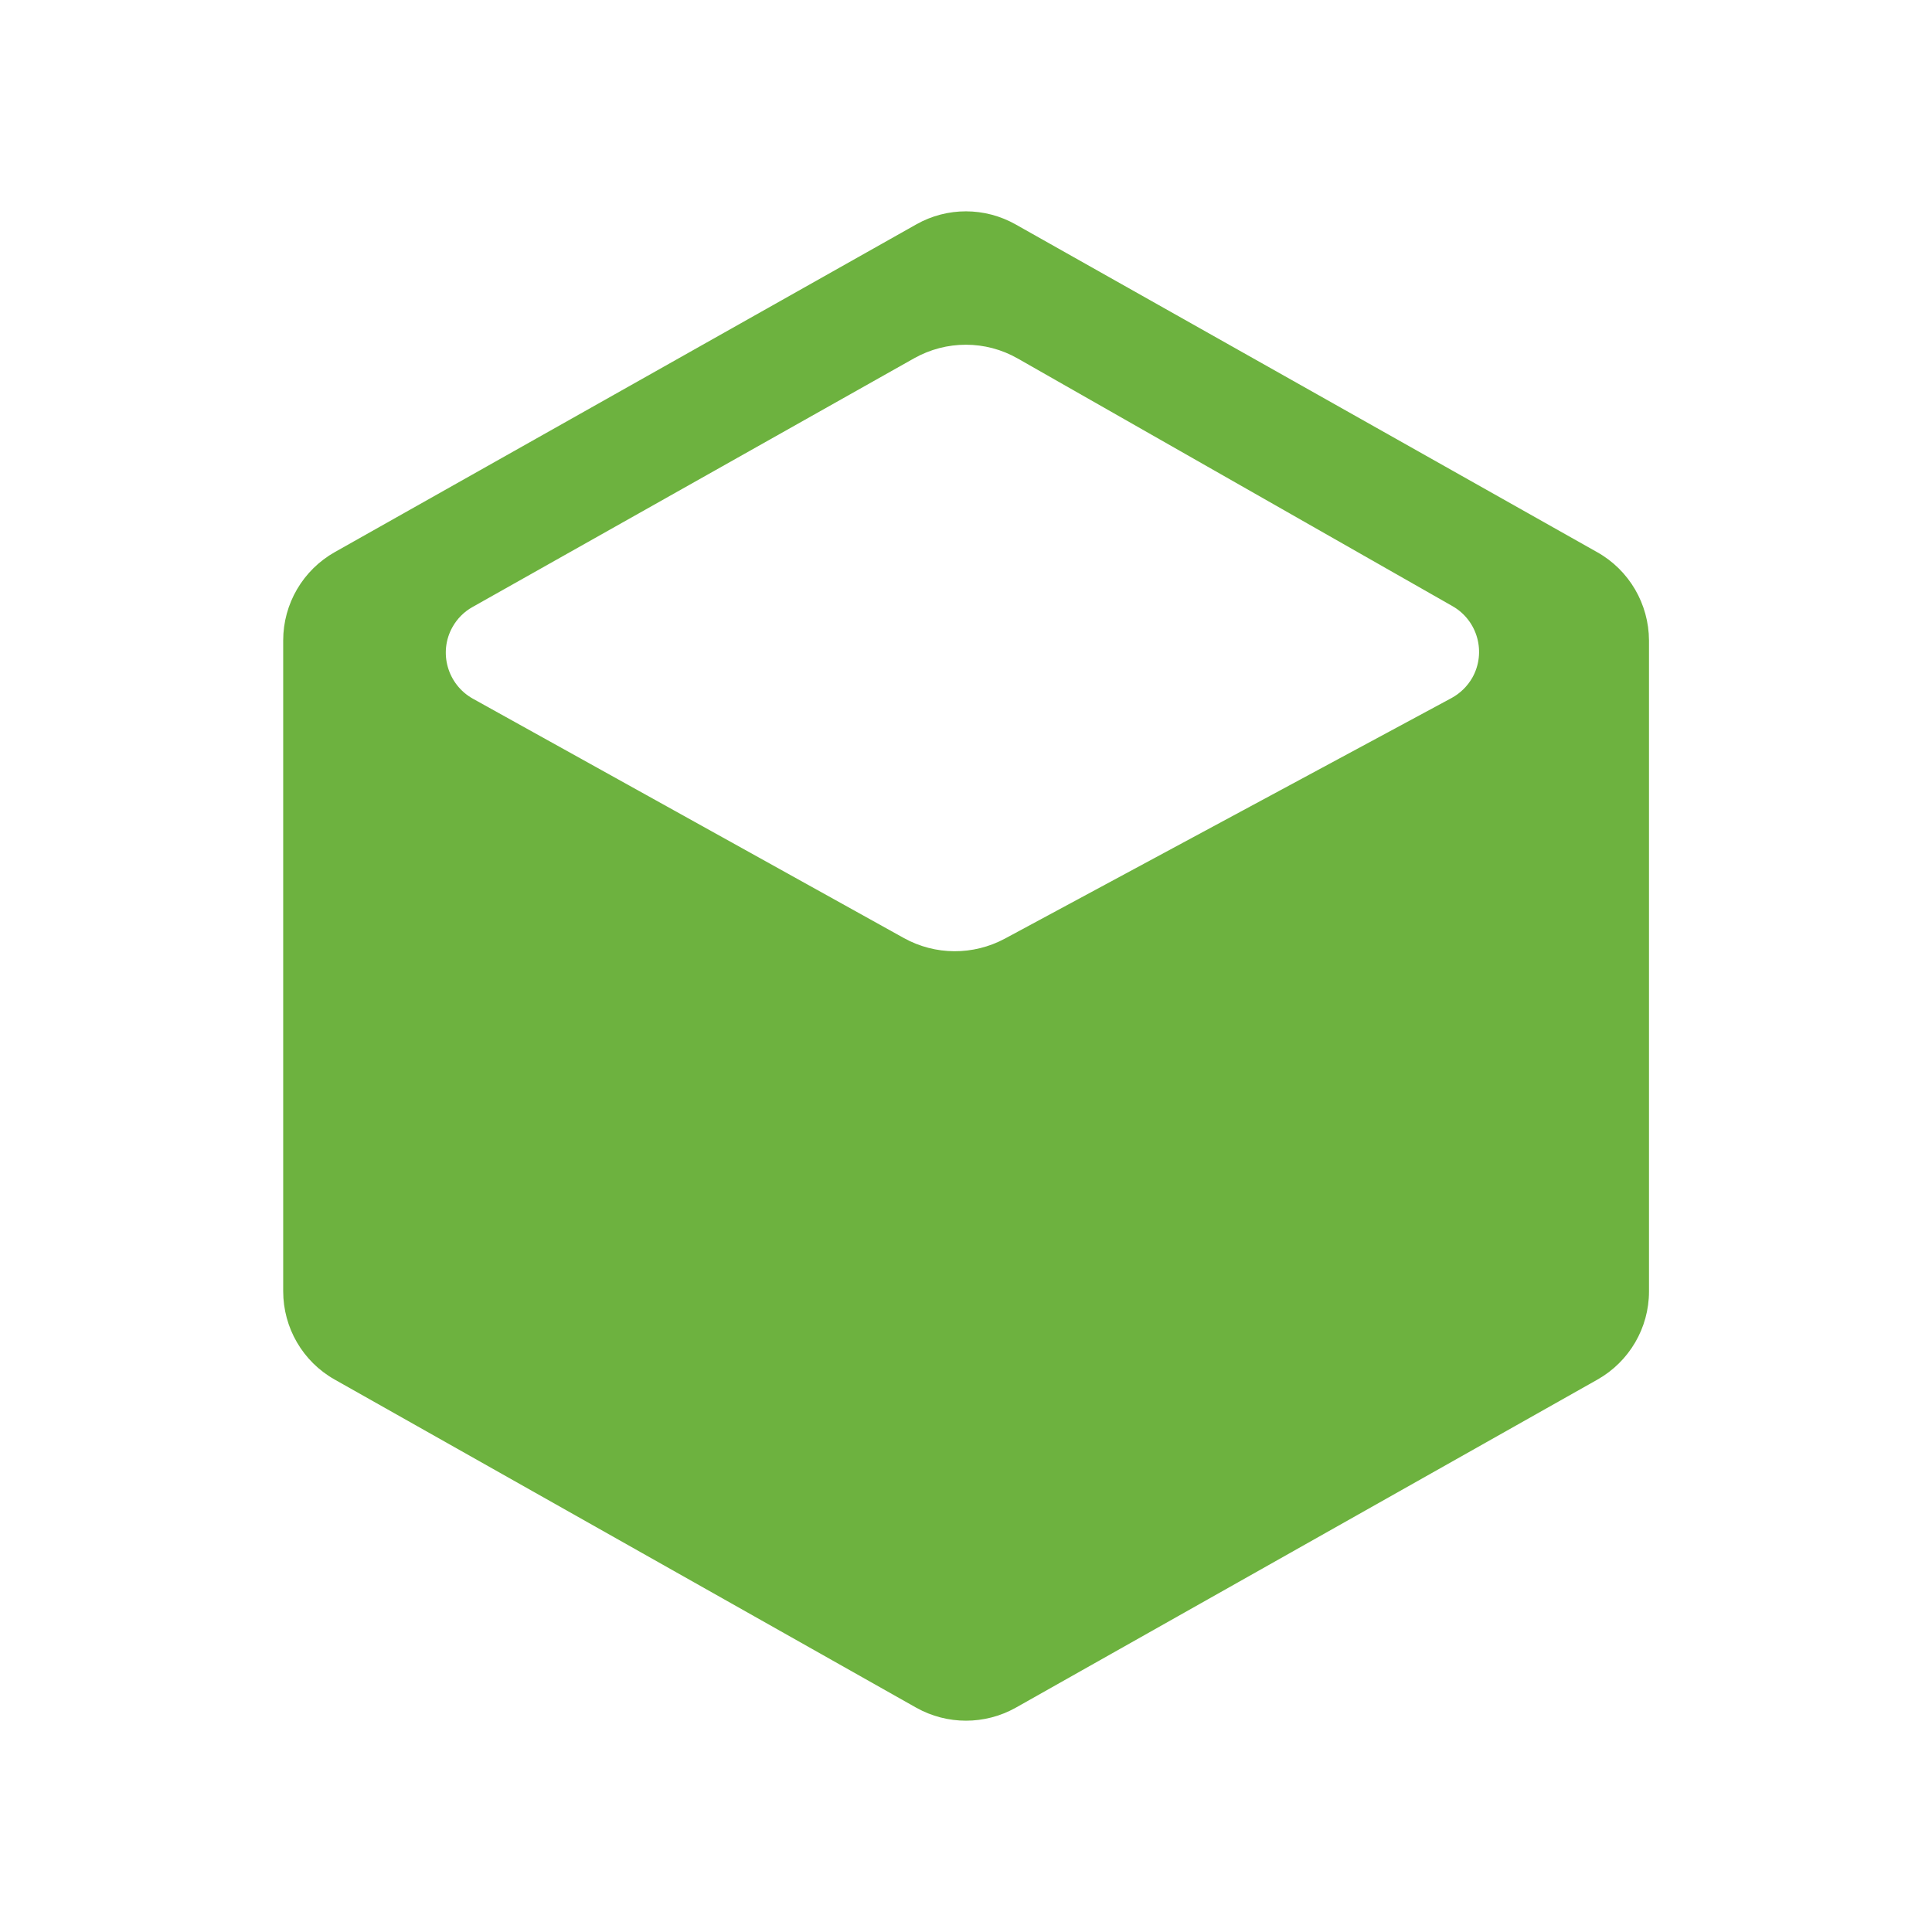
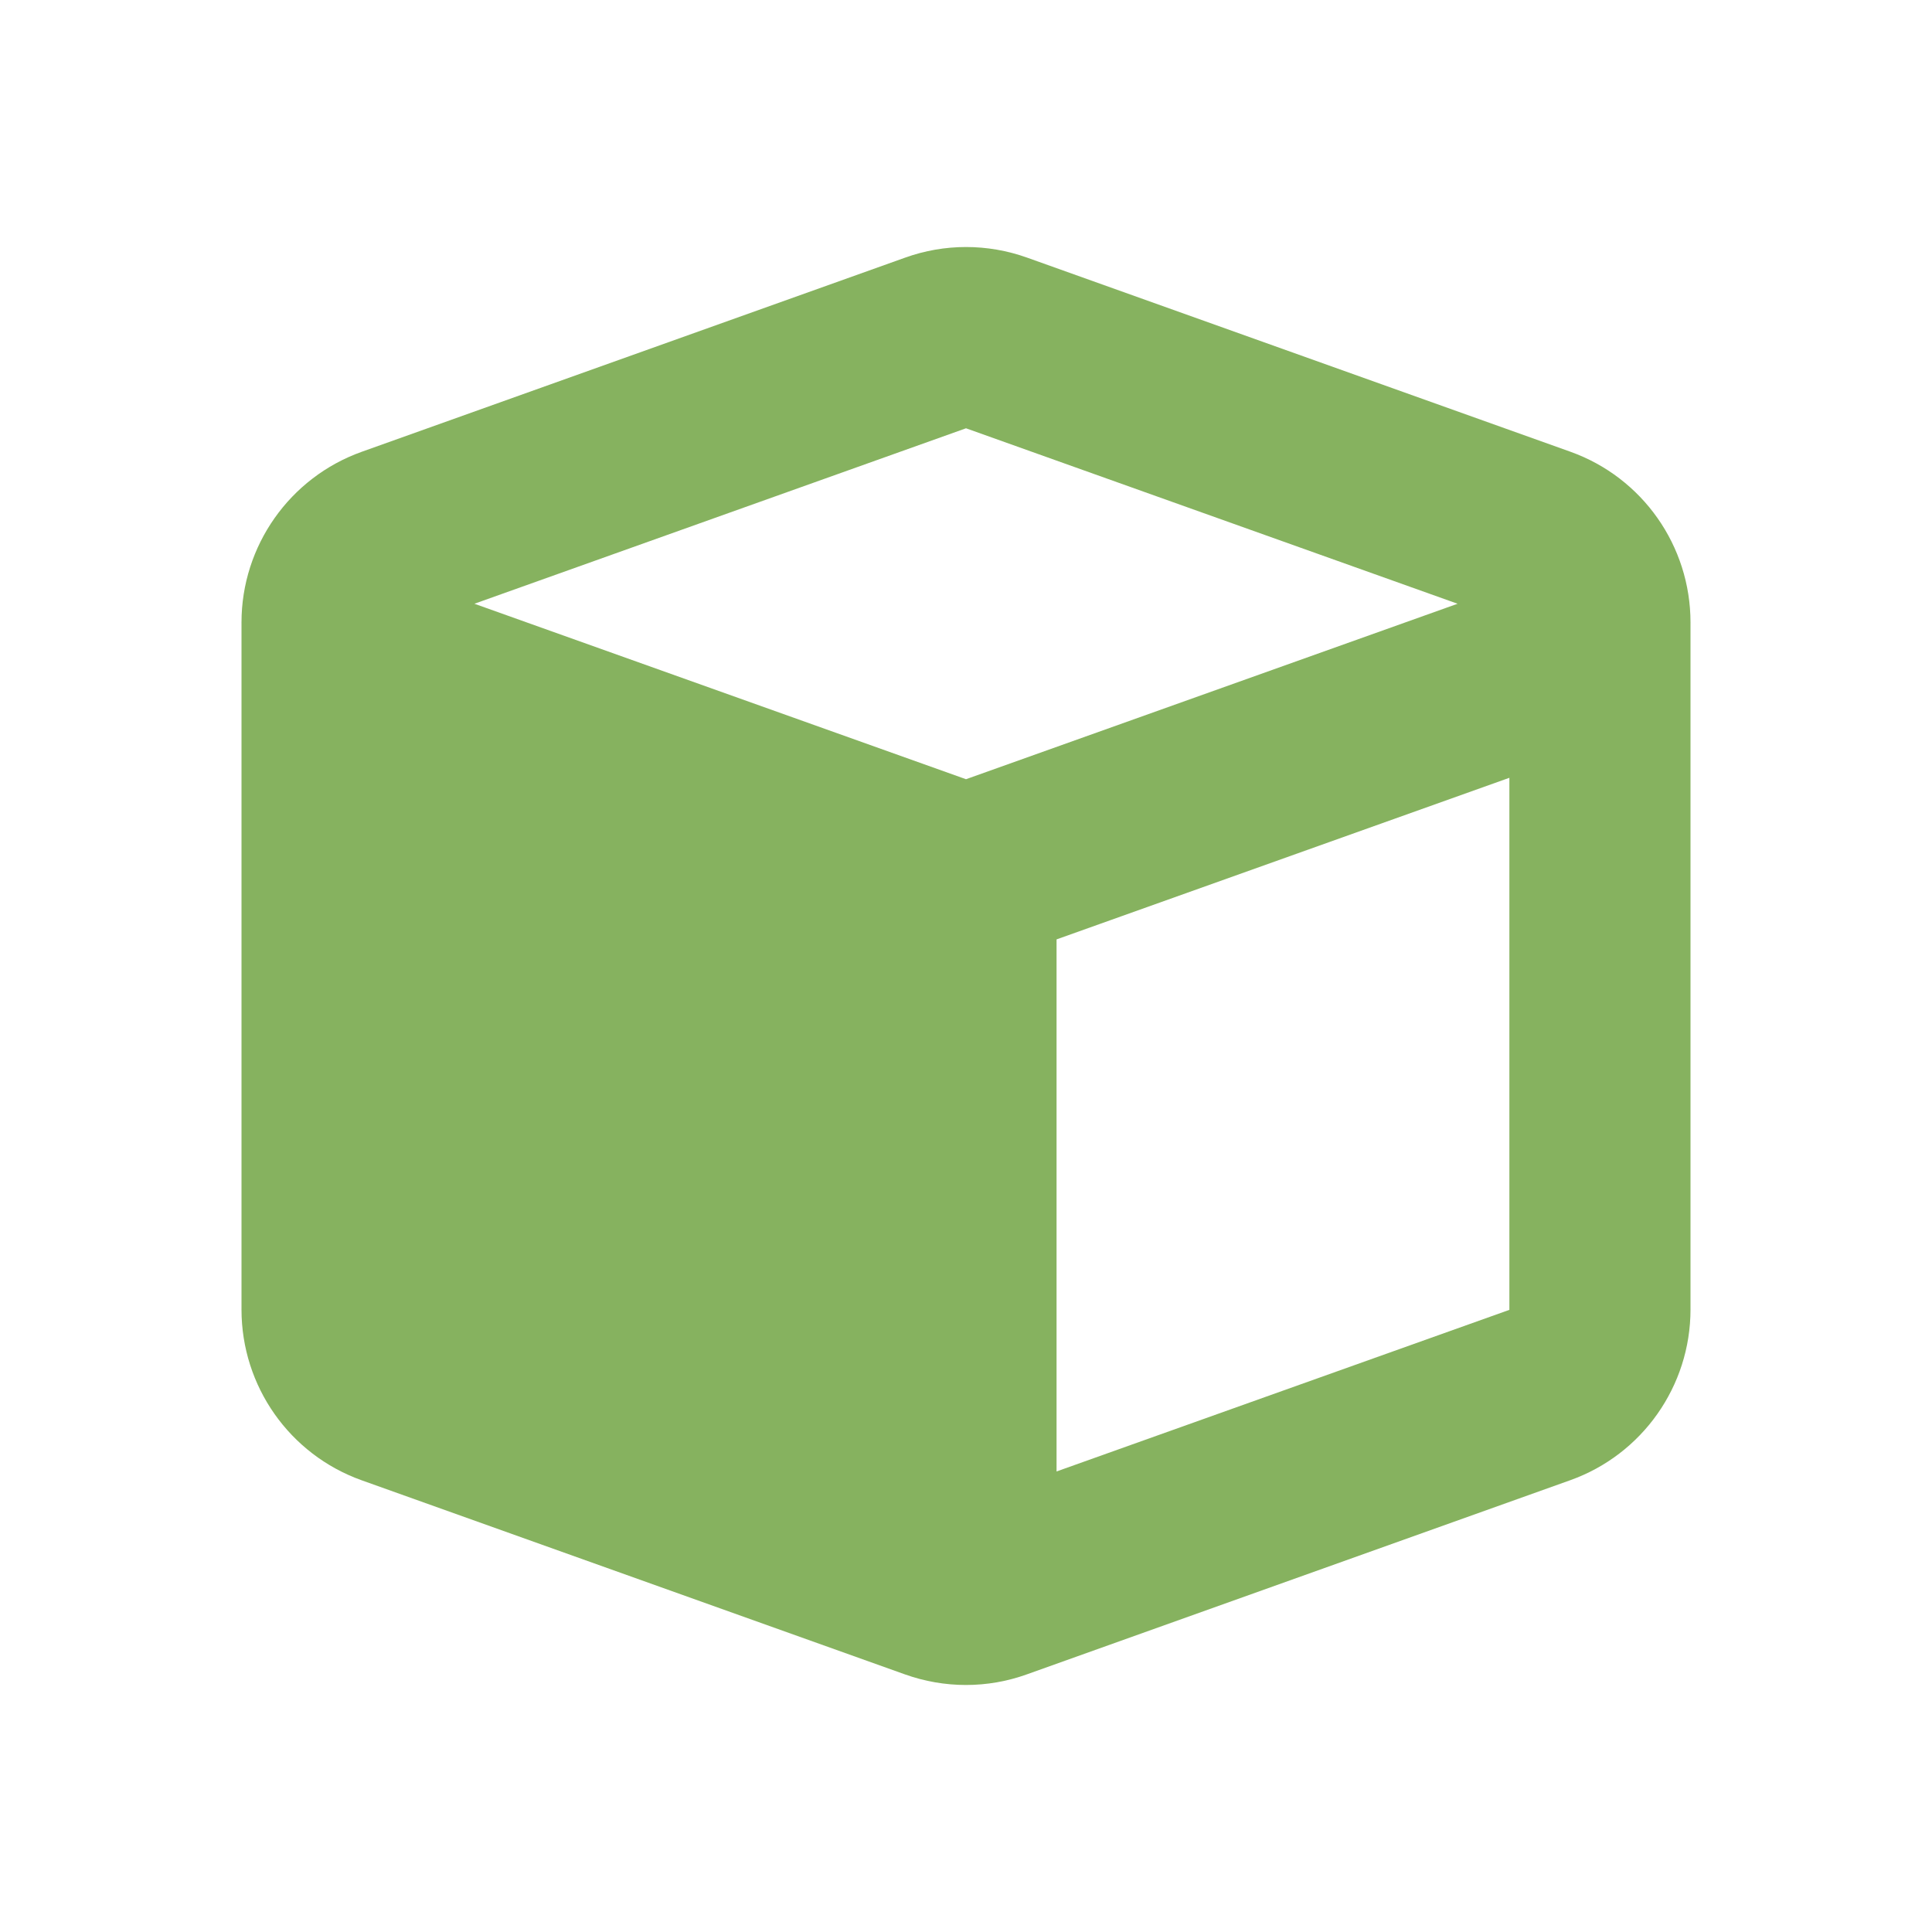
- <svg xmlns="http://www.w3.org/2000/svg" class="icon" viewBox="0 0 1024 1024" version="1.1" width="16" height="16">
-   <g id="bg">
-     <path d="M250.5 321.7c-4.5 2.5-8.2 6.2-10.7 10.7-7.5 13.4-2.6 30.4 10.8 37.9l228.5 126.9c16.6 9.2 36.7 9.3 53.5 0.3L769.3 370c4.6-2.5 8.4-6.2 11-10.7 7.6-13.4 2.9-30.4-10.4-38L539.4 190c-17-9.7-37.8-9.7-54.9-0.1l-234 131.8zM538.4 119l308.2 173.7c16.9 9.5 27.3 27.4 27.4 46.7v345.1c0 19.4-10.5 37.2-27.3 46.7L538.4 905.1c-16.4 9.2-36.4 9.2-52.8 0L177.4 731.2c-16.9-9.5-27.3-27.4-27.3-46.8v-345c0-19.4 10.5-37.3 27.4-46.8l308.2-173.7c16.3-9.2 36.3-9.2 52.7 0.1z" fill="#6db23f" />
-   </g>
+ <svg xmlns="http://www.w3.org/2000/svg" viewBox="0 0 512 512" width="16" height="16">
+   <svg fill="#689f38" fill-opacity="0.8" viewBox="0 0 512 512" width="384" height="384" x="64" y="64">
+     <path d="M234.5 5.7c13.9-5 29.1-5 43.1 0l192 68.6C495 83.4 512 107.5 512 134.6V377.4c0 27-17 51.2-42.5 60.3l-192 68.6c-13.9 5-29.1 5-43.1 0l-192-68.6C17 428.6 0 404.5 0 377.4V134.6c0-27 17-51.2 42.5-60.3l192-68.6zM256 66L82.3 128 256 190l173.7-62L256 66zm32 368.6l160-57.1v-188L288 246.6v188z" />
+   </svg>
</svg>
